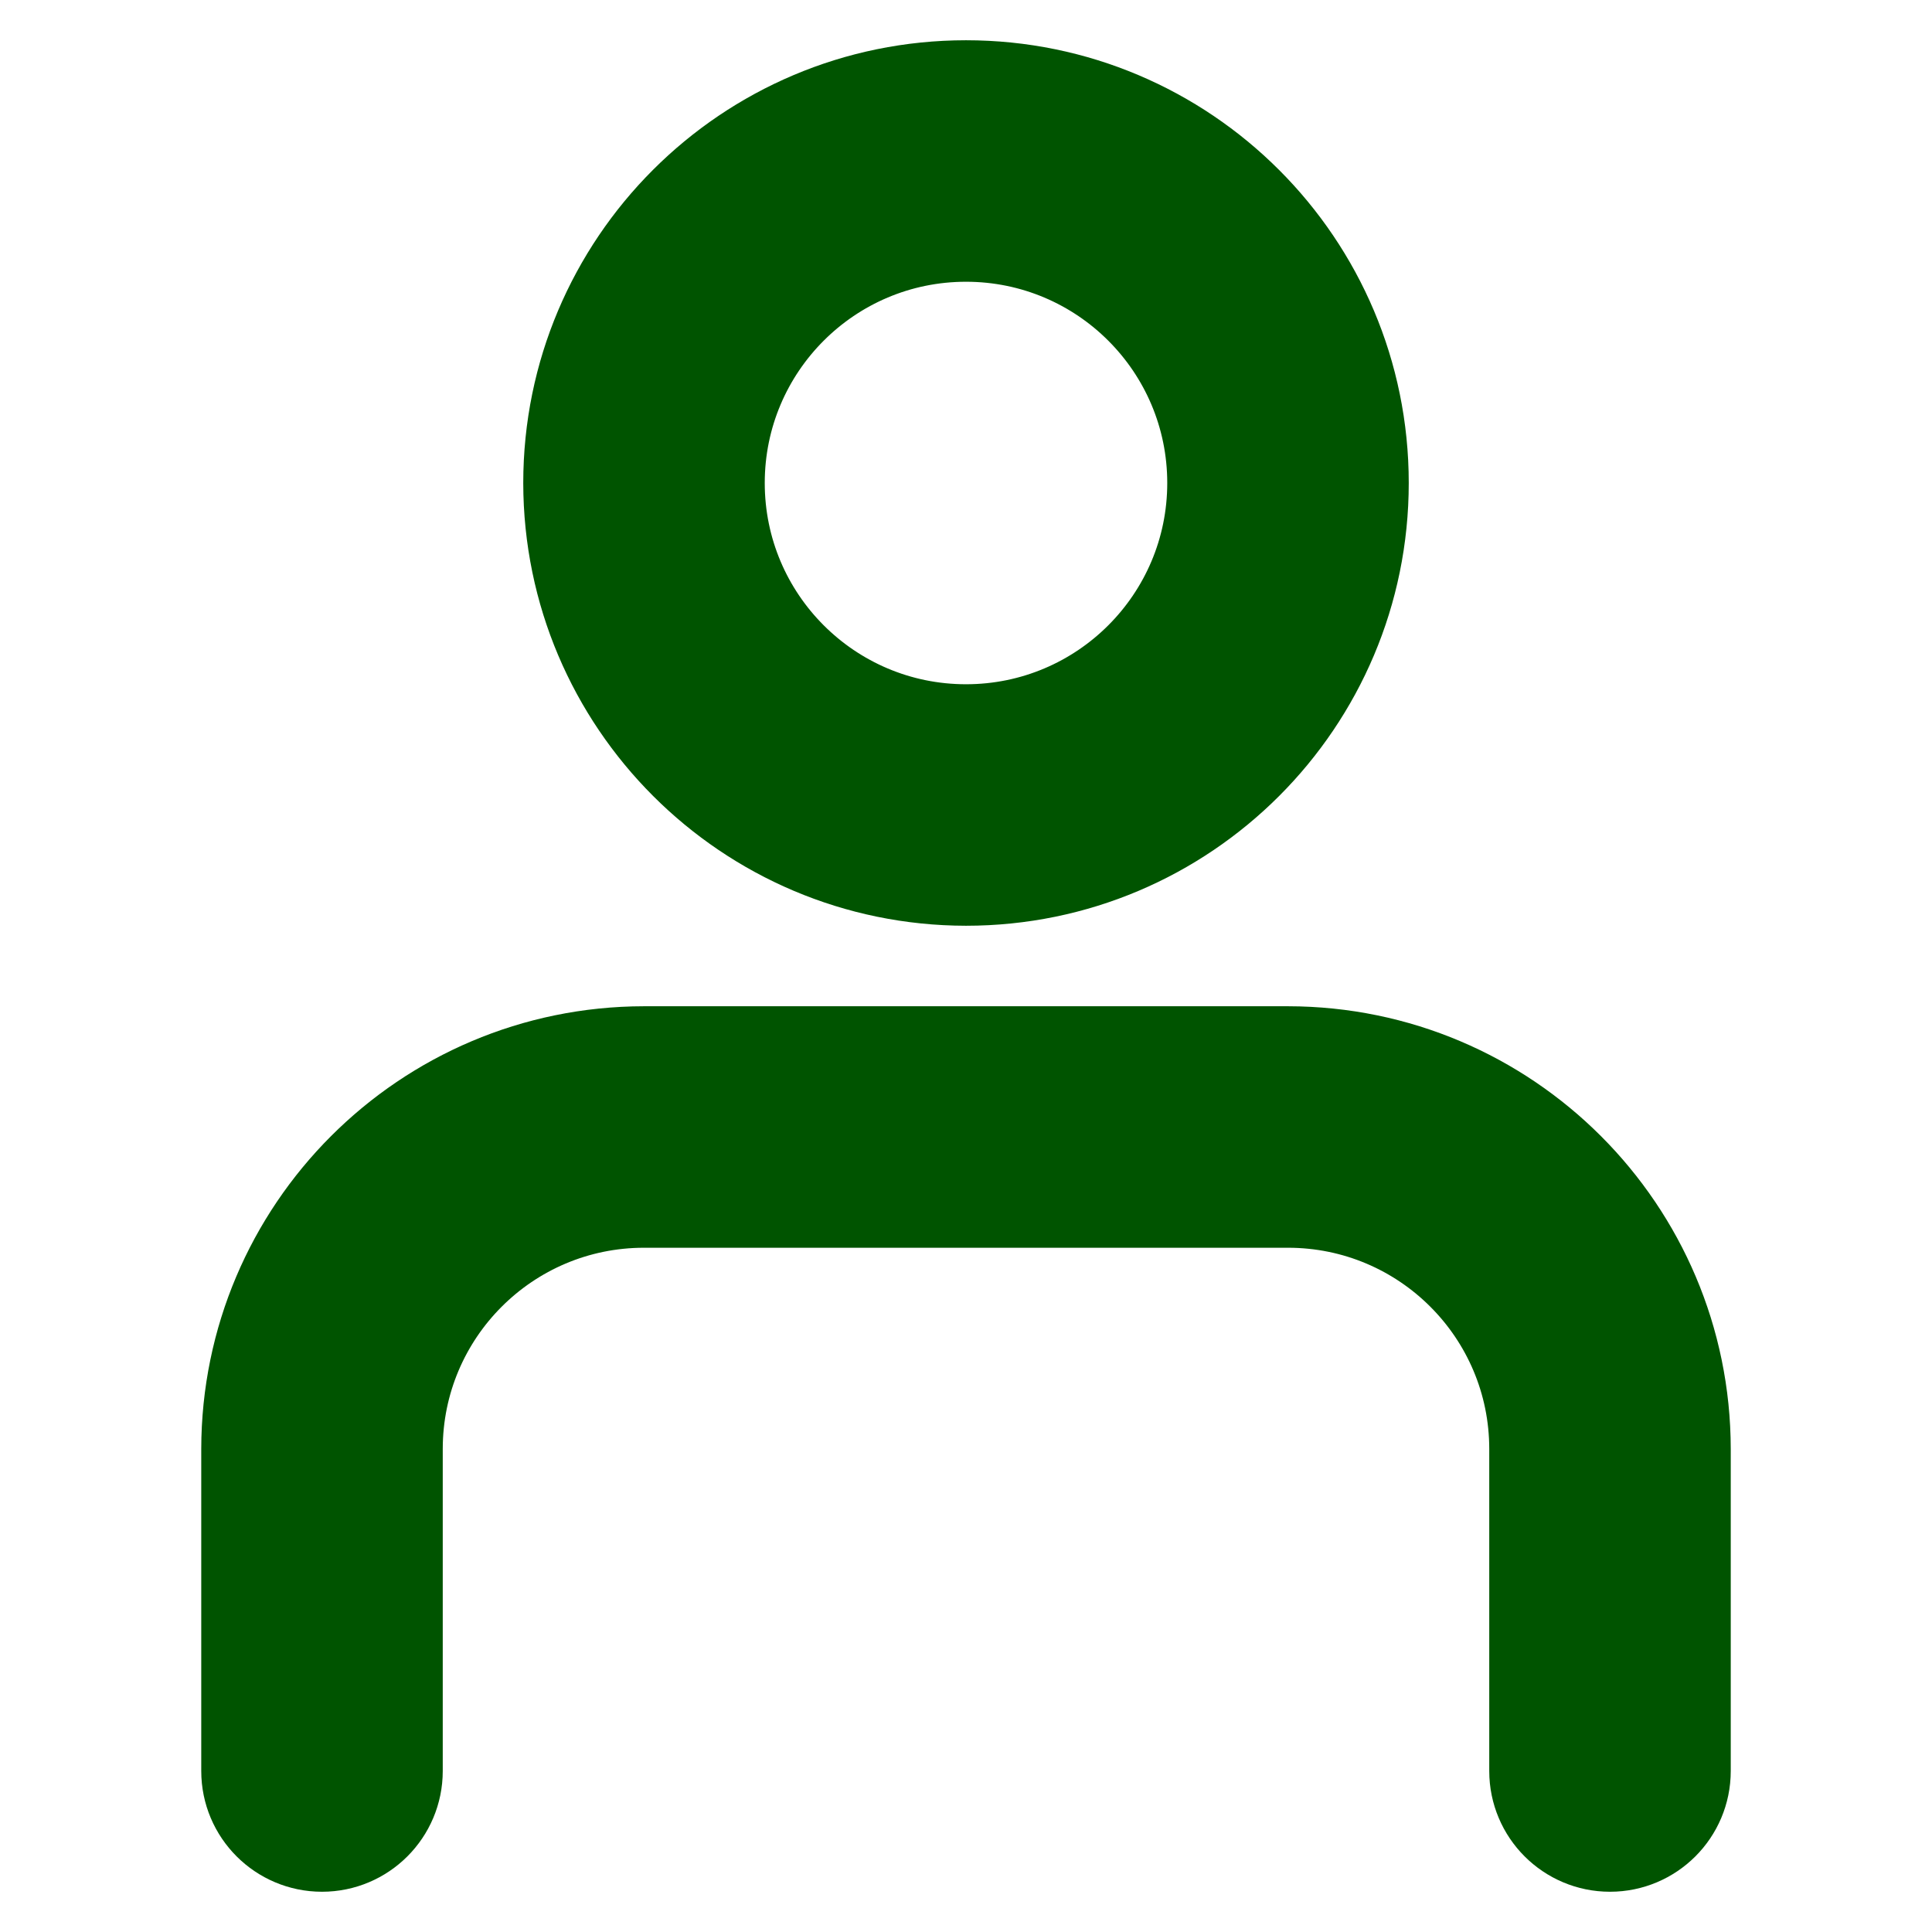
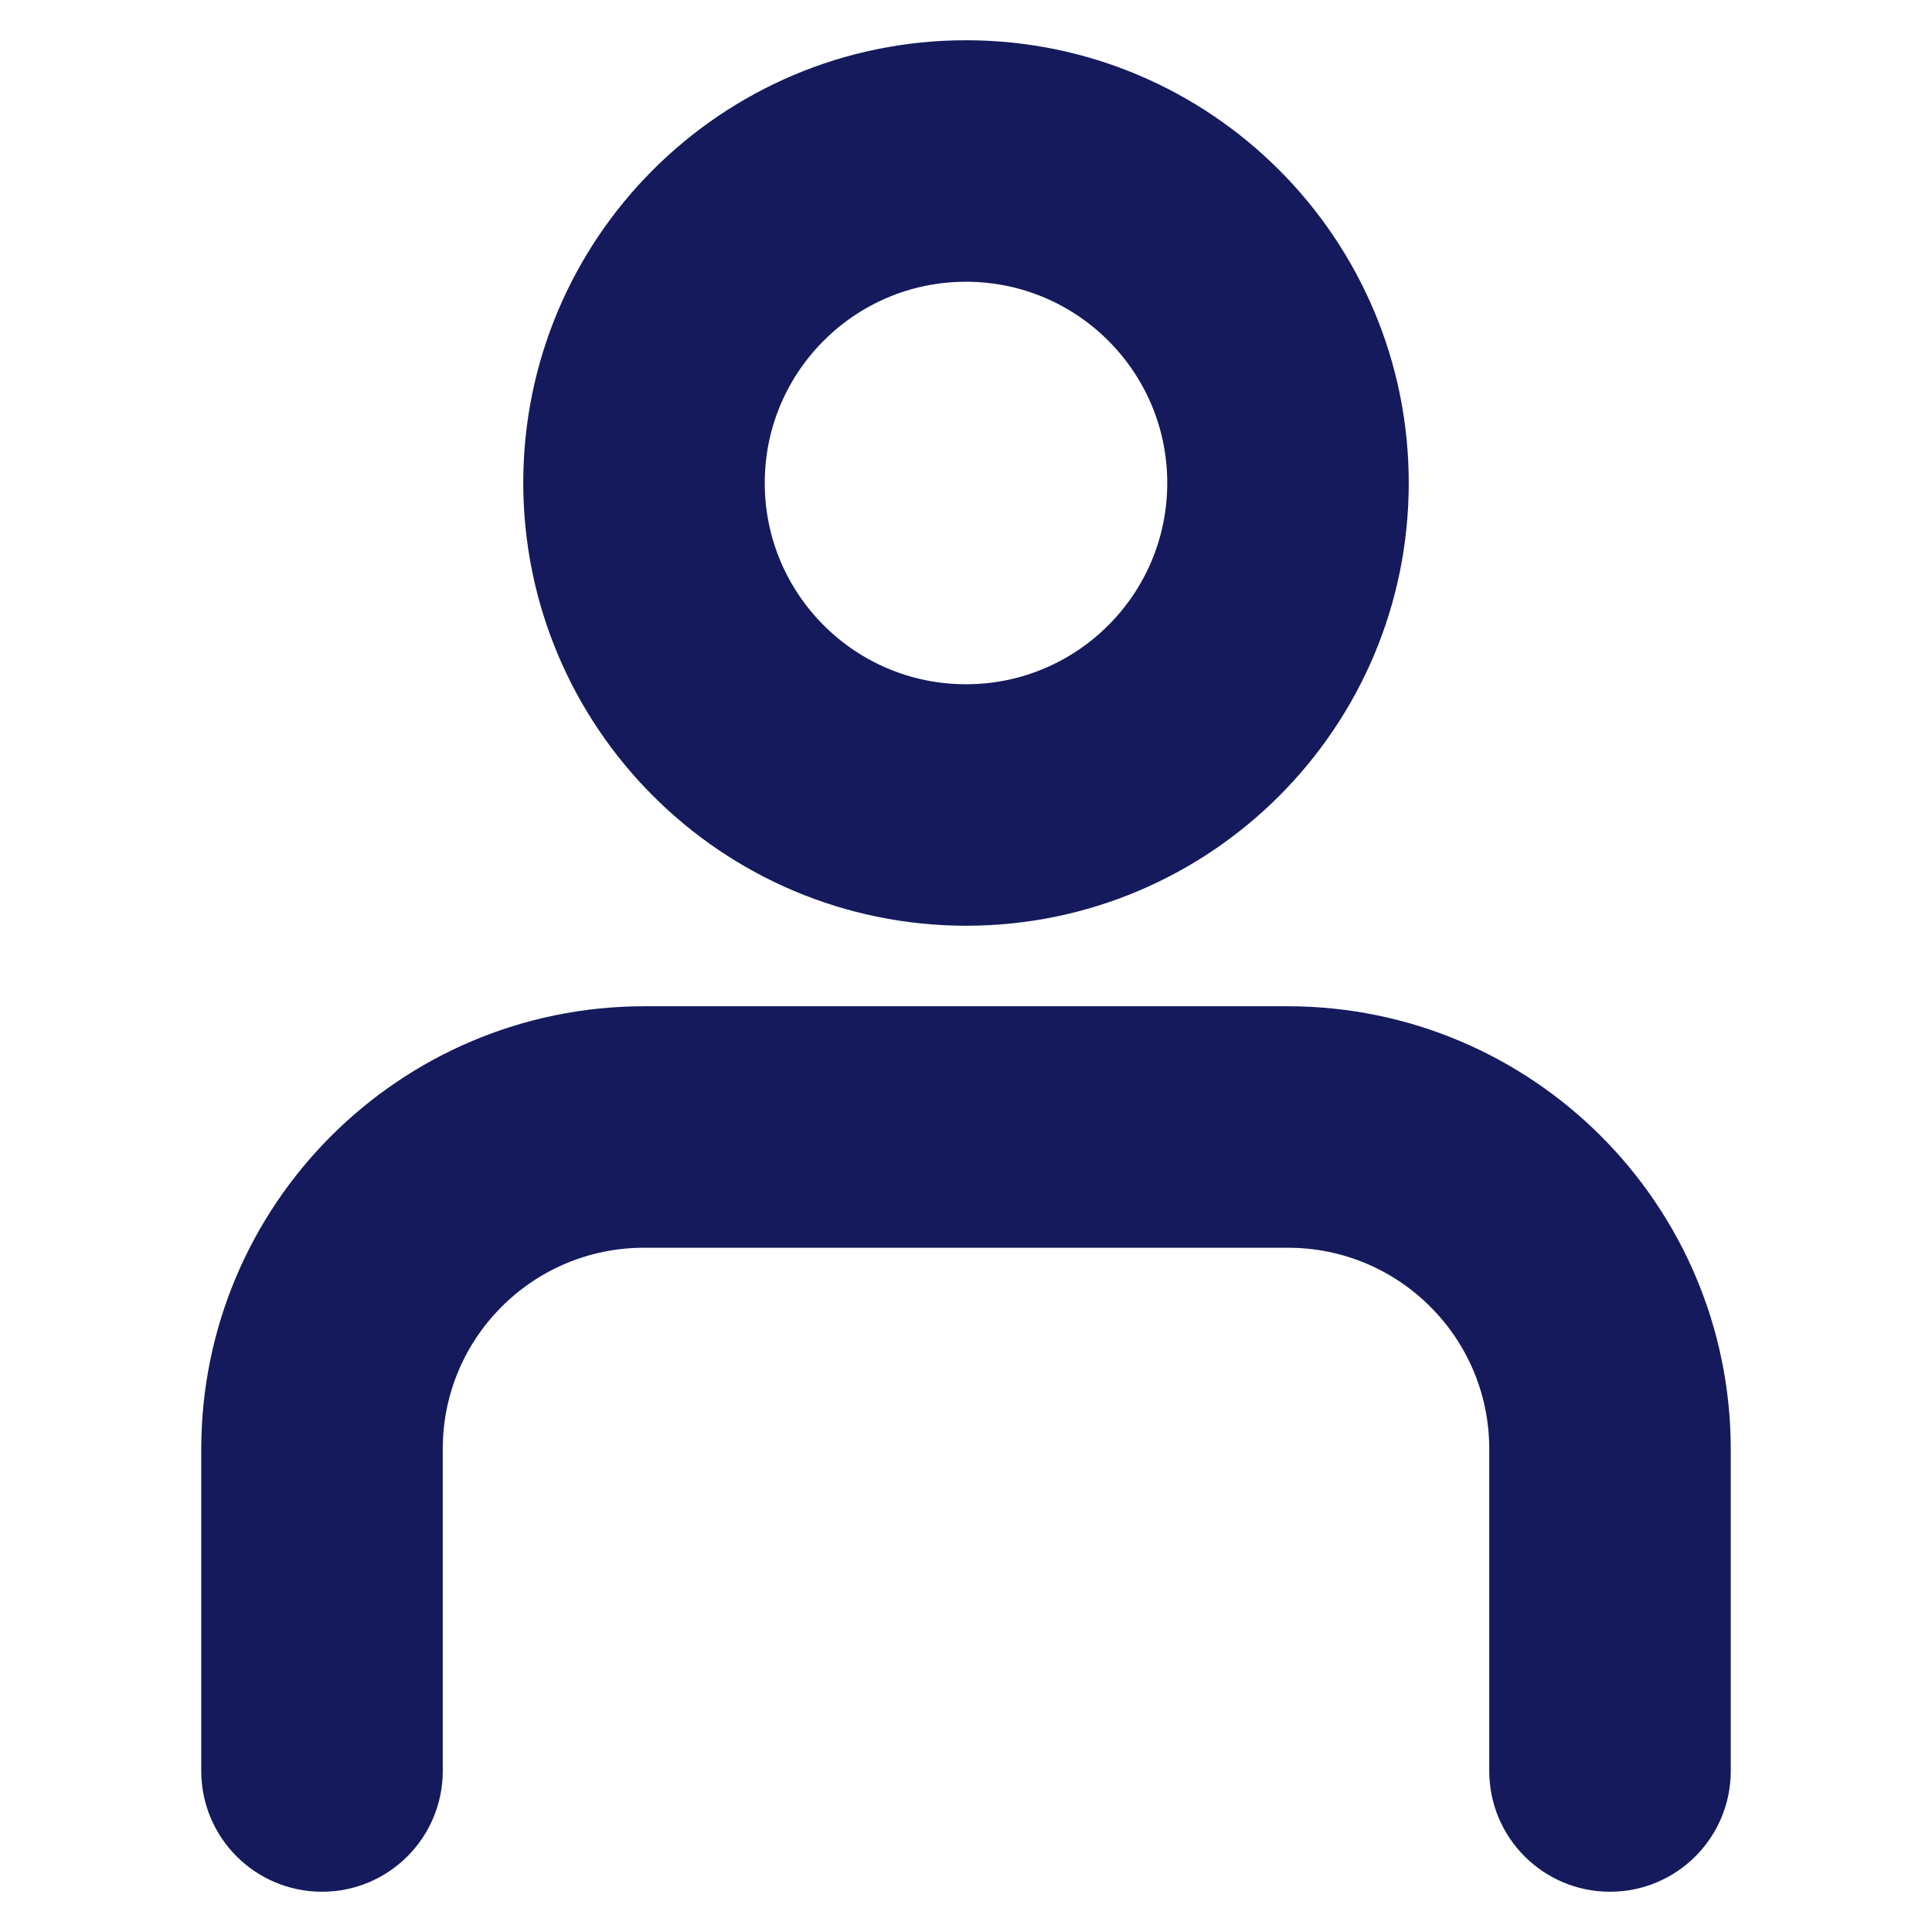
- <svg xmlns="http://www.w3.org/2000/svg" fill="#005400" width="256px" height="256px" viewBox="0 0 24 24" stroke="#005400">
+ <svg xmlns="http://www.w3.org/2000/svg" fill="#141a5c" width="256px" height="256px" viewBox="0 0 24 24" stroke="#141a5c">
  <g id="SVGRepo_bgCarrier" stroke-width="0" />
  <g id="SVGRepo_tracerCarrier" stroke-linecap="round" stroke-linejoin="round" />
  <g id="SVGRepo_iconCarrier">
    <path d="M12,11A5,5,0,1,0,7,6,5.006,5.006,0,0,0,12,11Zm0-8A3,3,0,1,1,9,6,3,3,0,0,1,12,3ZM3,22V18a5.006,5.006,0,0,1,5-5h8a5.006,5.006,0,0,1,5,5v4a1,1,0,0,1-2,0V18a3,3,0,0,0-3-3H8a3,3,0,0,0-3,3v4a1,1,0,0,1-2,0Z" />
  </g>
</svg>
